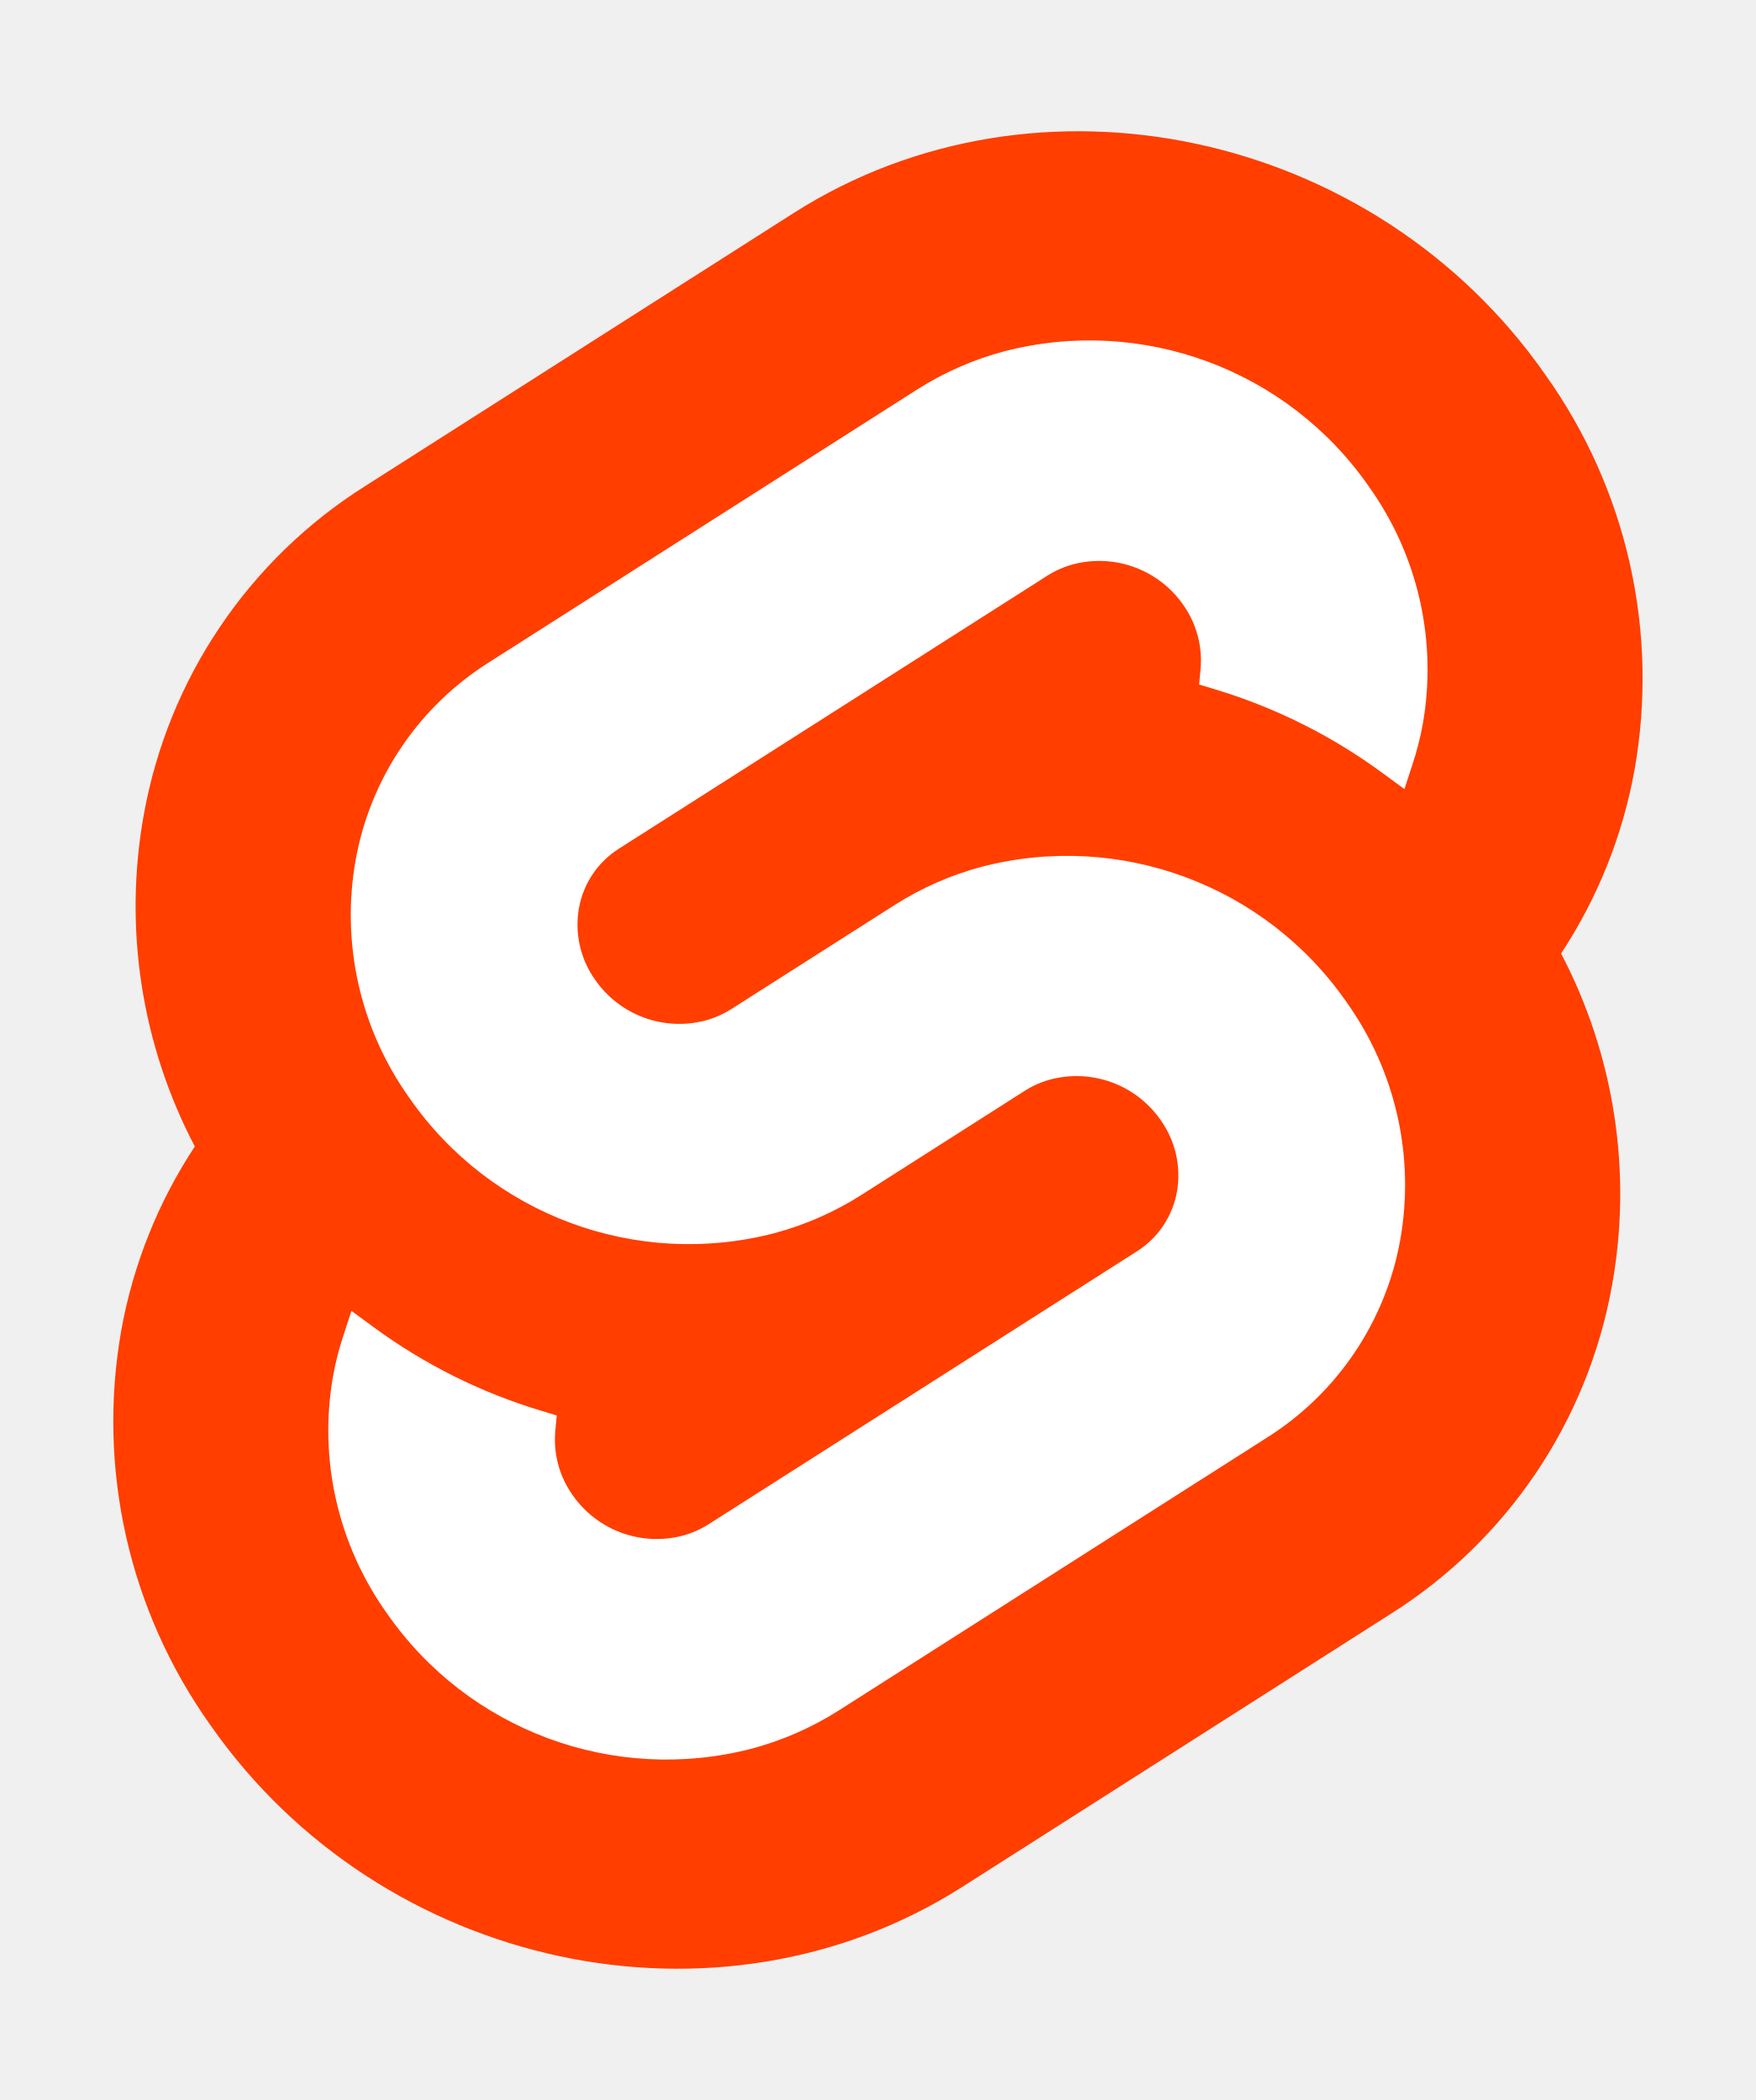
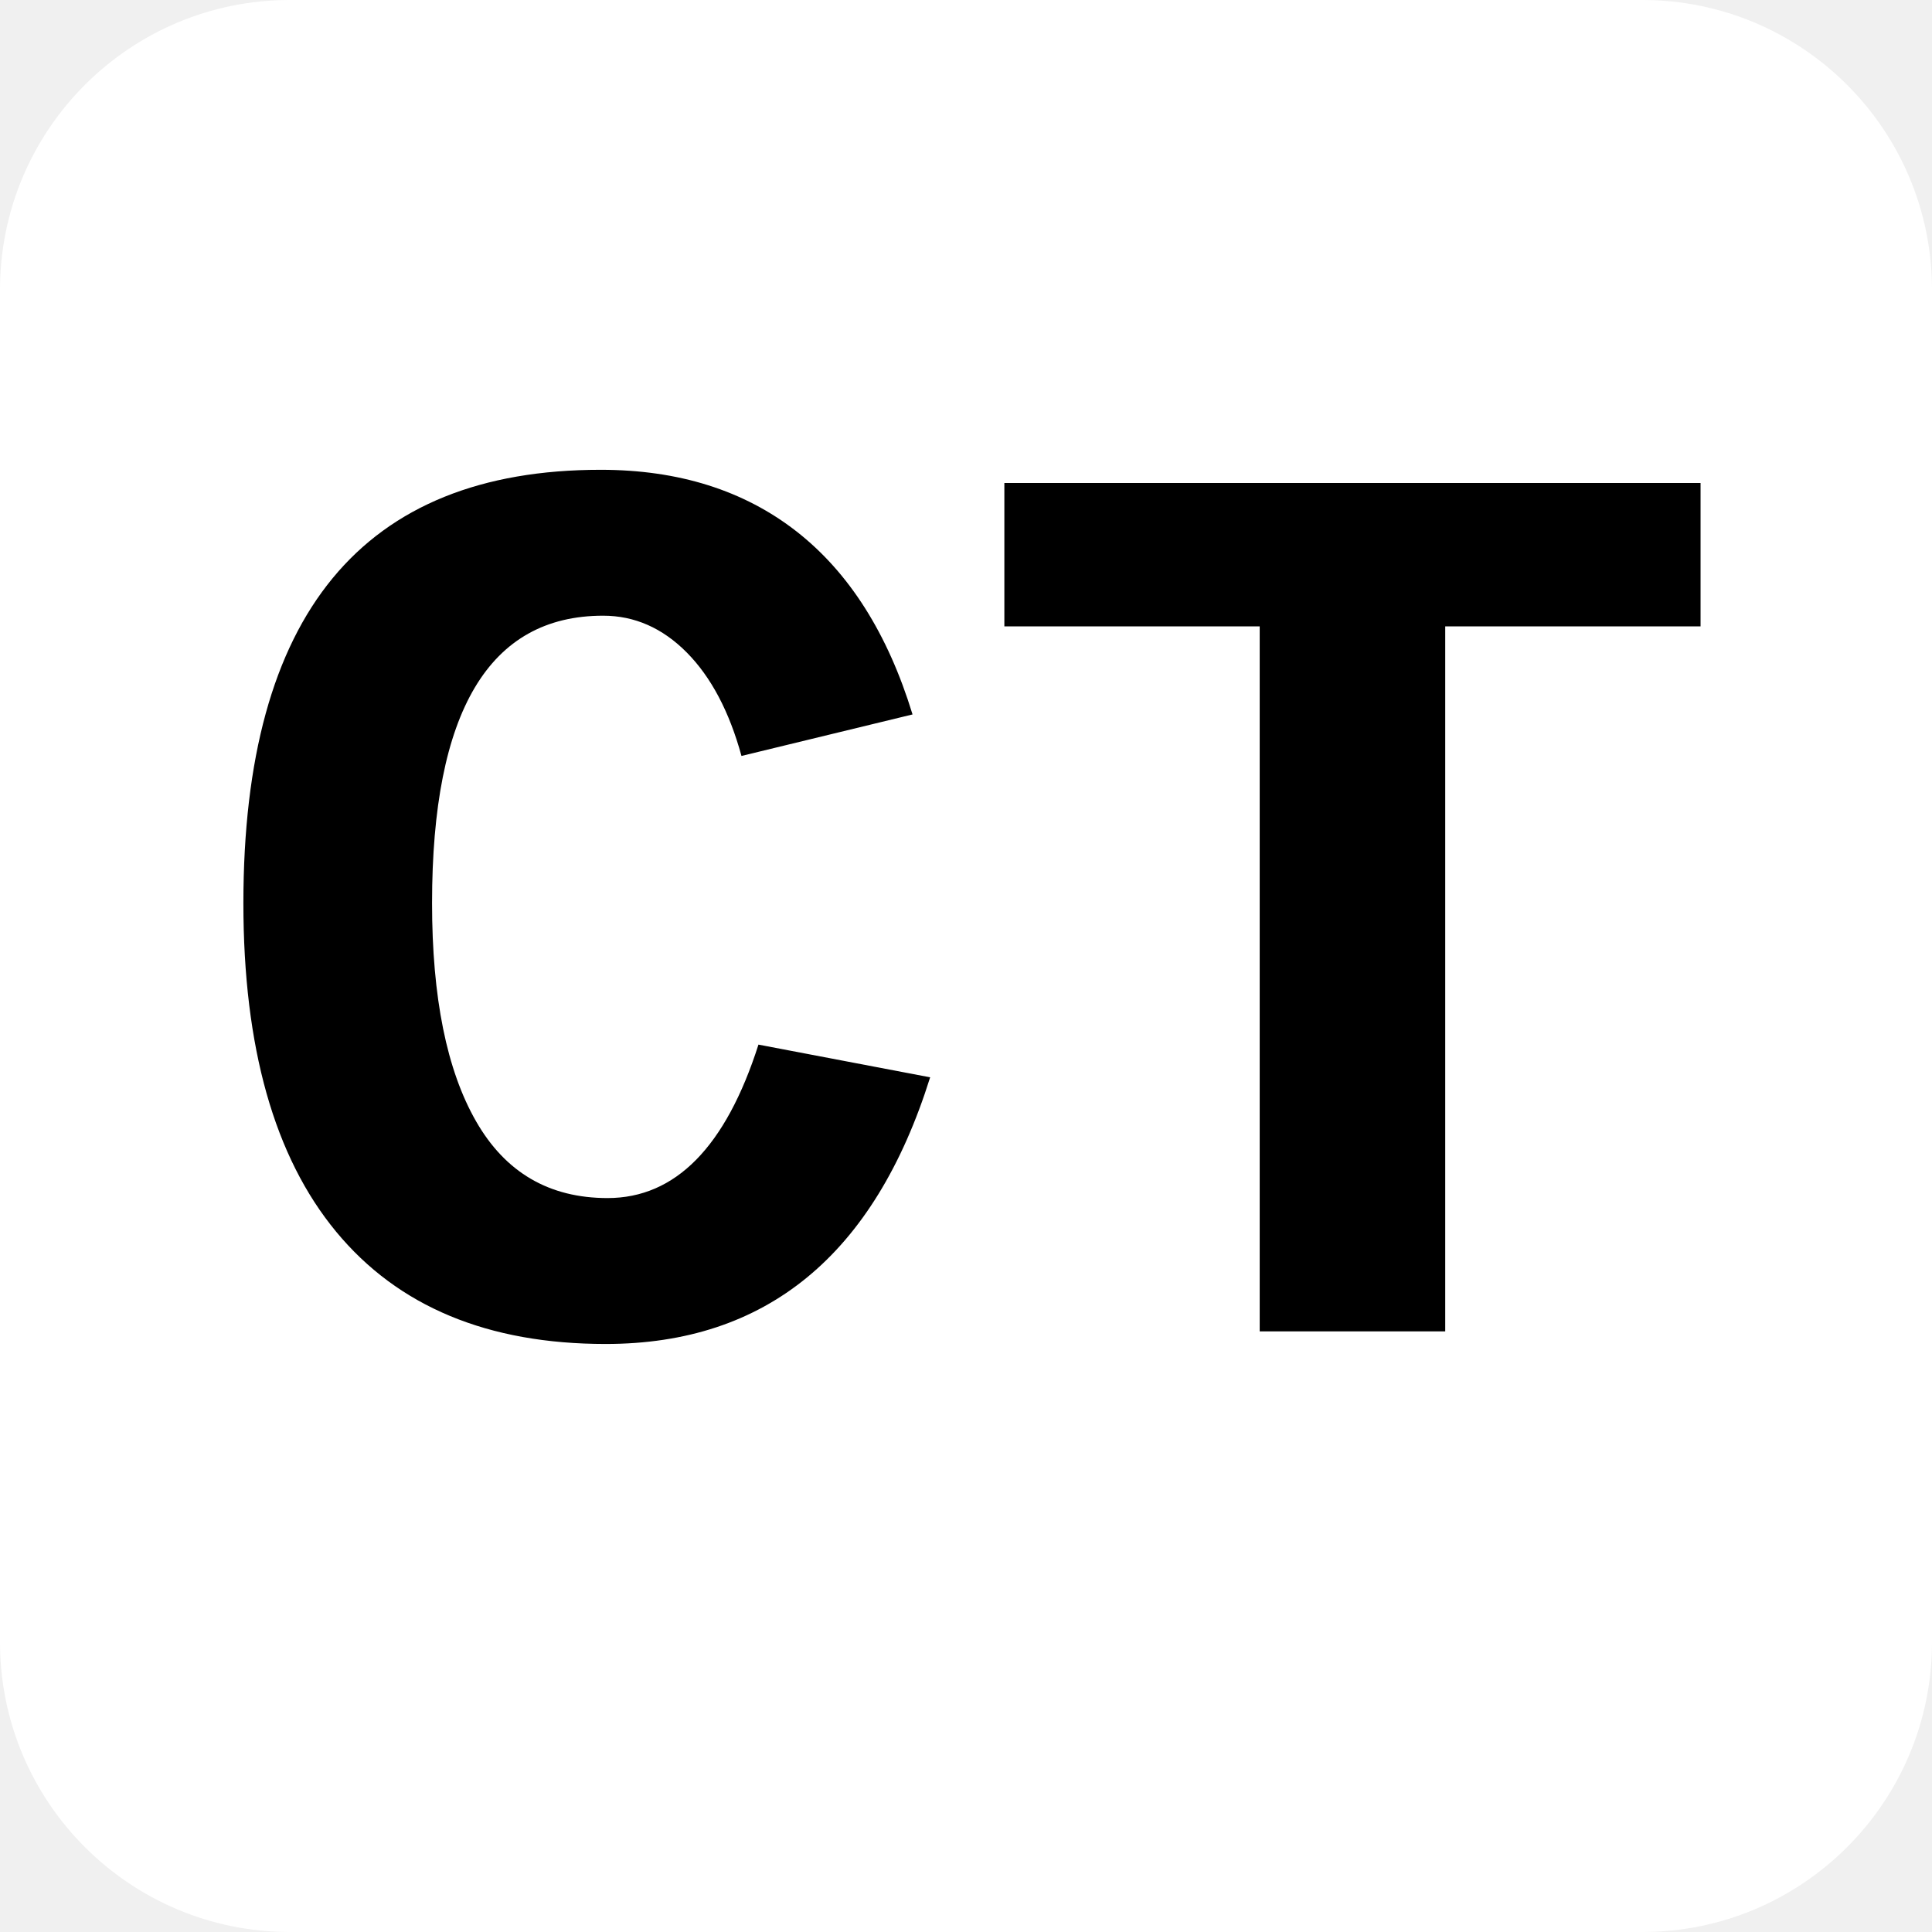
- <svg xmlns="http://www.w3.org/2000/svg" width="107" height="128" viewBox="0 0 107 128">
-   <path d="M94.157 22.819c-10.4-14.885-30.94-19.297-45.792-9.835L22.282 29.608A29.92 29.92 0 0 0 8.764 49.65a31.5 31.5 0 0 0 3.108 20.231 30 30 0 0 0-4.477 11.183 31.9 31.9 0 0 0 5.448 24.116c10.402 14.887 30.942 19.297 45.791 9.835l26.083-16.624A29.92 29.92 0 0 0 98.235 78.35a31.53 31.53 0 0 0-3.105-20.232 30 30 0 0 0 4.474-11.182 31.88 31.88 0 0 0-5.447-24.116" style="fill:#ff3e00" />
-   <path d="M45.817 106.582a20.72 20.72 0 0 1-22.237-8.243 19.17 19.17 0 0 1-3.277-14.503 18 18 0 0 1 .624-2.435l.49-1.498 1.337.981a33.6 33.6 0 0 0 10.203 5.098l.97.294-.09.968a5.85 5.85 0 0 0 1.052 3.878 6.24 6.24 0 0 0 6.695 2.485 5.8 5.8 0 0 0 1.603-.704L69.27 76.28a5.43 5.43 0 0 0 2.45-3.631 5.8 5.8 0 0 0-.987-4.371 6.24 6.24 0 0 0-6.698-2.487 5.7 5.7 0 0 0-1.6.704l-9.953 6.345a19 19 0 0 1-5.296 2.326 20.72 20.72 0 0 1-22.237-8.243 19.17 19.17 0 0 1-3.277-14.502 17.99 17.99 0 0 1 8.13-12.052l26.081-16.623a19 19 0 0 1 5.3-2.329 20.72 20.72 0 0 1 22.237 8.243 19.17 19.17 0 0 1 3.277 14.503 18 18 0 0 1-.624 2.435l-.49 1.498-1.337-.98a33.6 33.6 0 0 0-10.203-5.1l-.97-.294.09-.968a5.86 5.86 0 0 0-1.052-3.878 6.24 6.24 0 0 0-6.696-2.485 5.8 5.8 0 0 0-1.602.704L37.73 51.72a5.42 5.42 0 0 0-2.449 3.63 5.79 5.79 0 0 0 .986 4.372 6.24 6.24 0 0 0 6.698 2.486 5.8 5.8 0 0 0 1.602-.704l9.952-6.342a19 19 0 0 1 5.295-2.328 20.72 20.72 0 0 1 22.237 8.242 19.17 19.17 0 0 1 3.277 14.503 18 18 0 0 1-8.13 12.053l-26.081 16.622a19 19 0 0 1-5.3 2.328" style="fill:#fff" />
+ <svg xmlns="http://www.w3.org/2000/svg" viewBox="0 0 192 192" width="192" height="192">
+   <rect width="192" height="192" rx="28.8" fill="#ffffff" />
+   <text x="96" y="96" font-family="Courier New" font-size="128" font-weight="800" fill="#000000" text-anchor="middle" dominant-baseline="middle">CT</text>
</svg>
